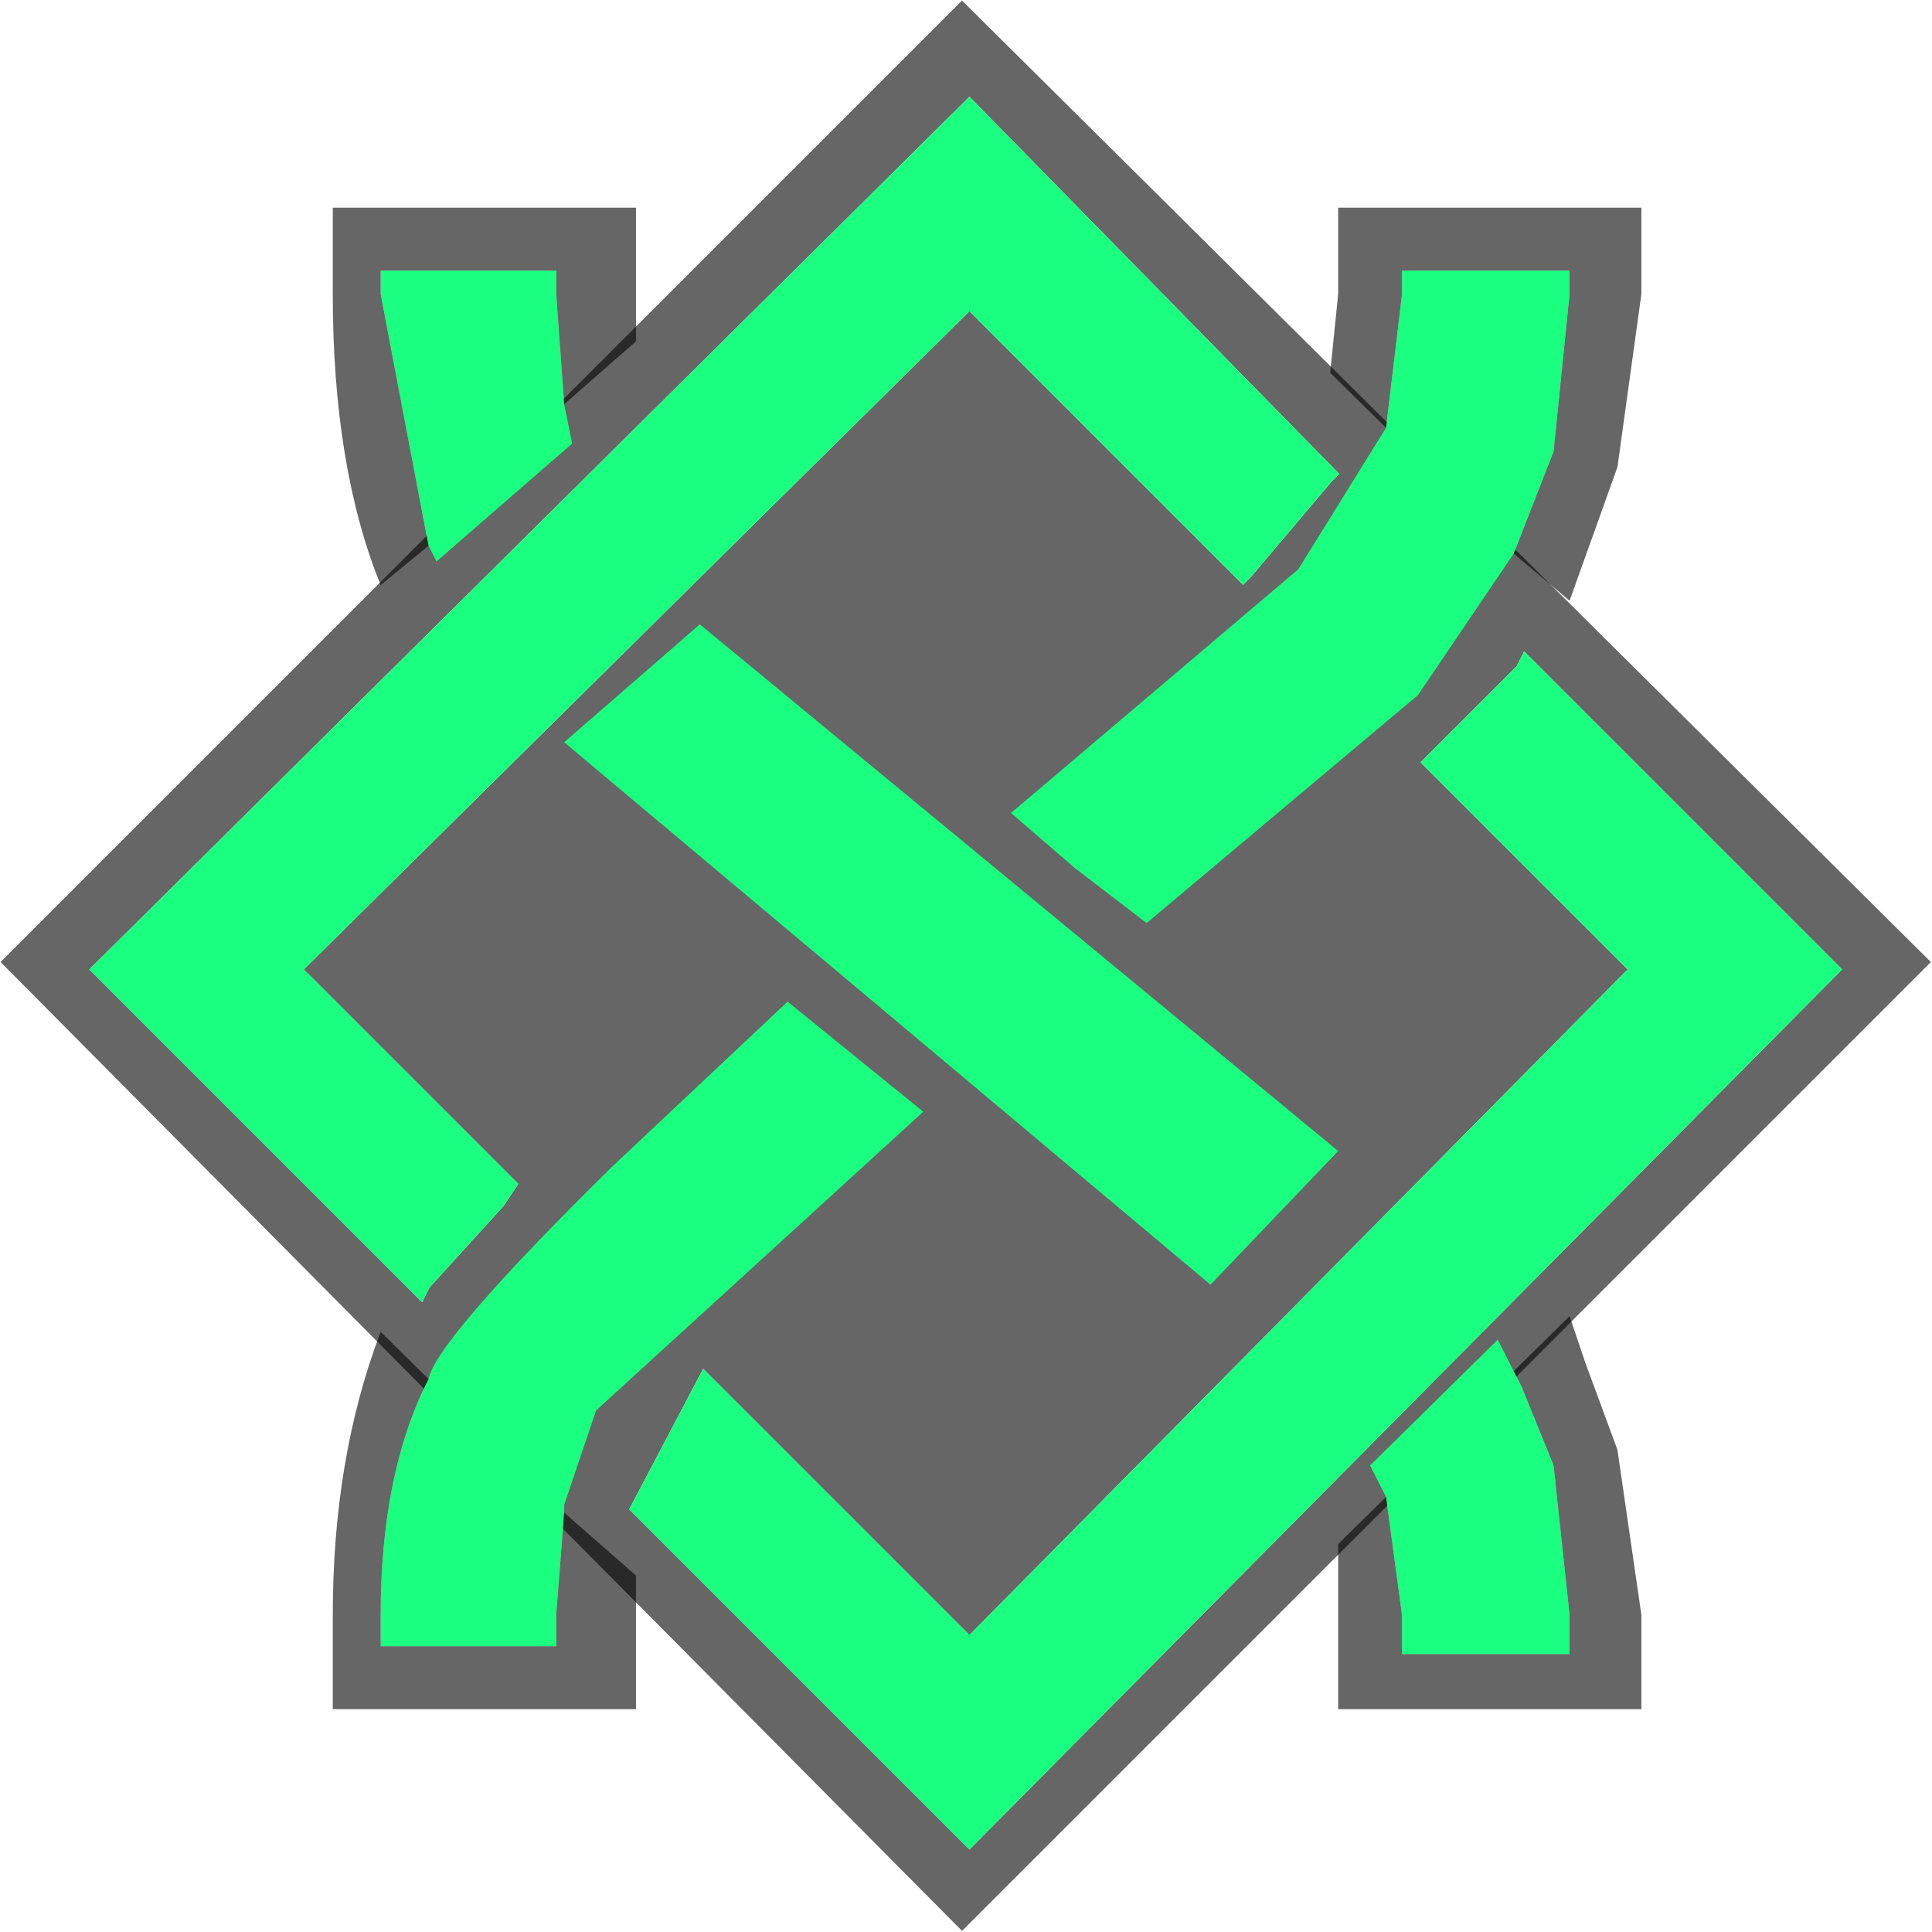
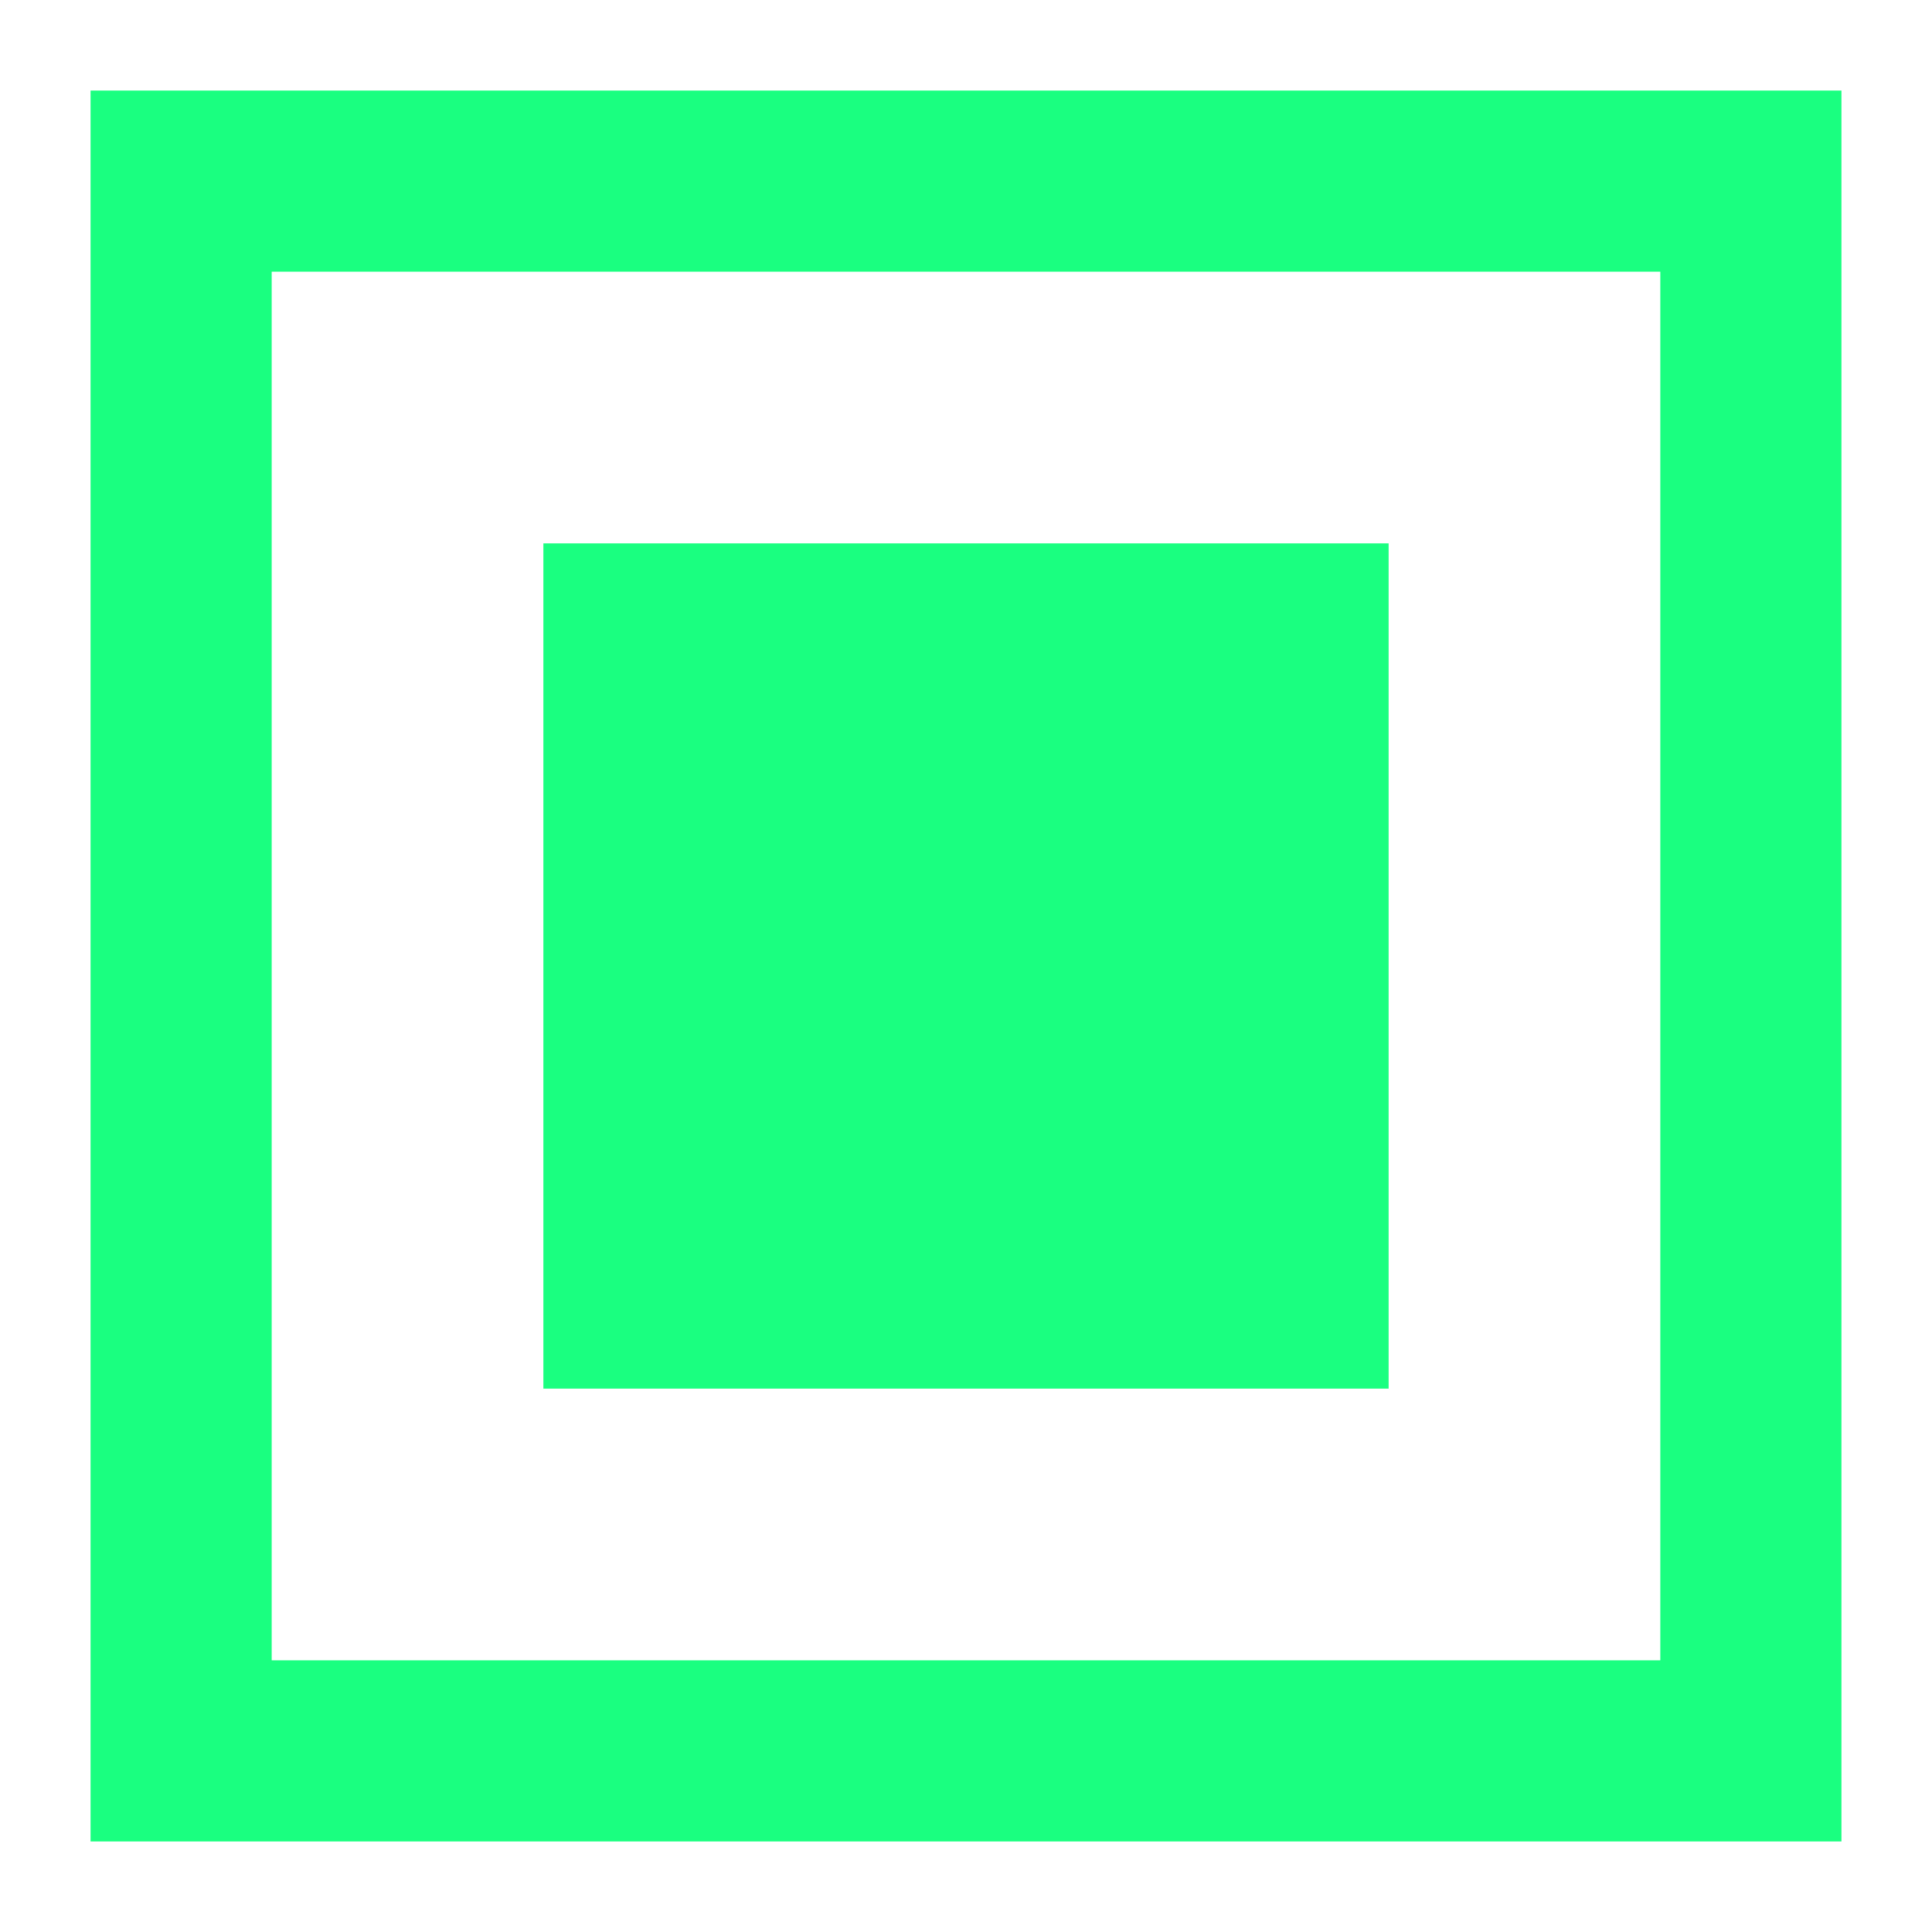
- <svg xmlns="http://www.w3.org/2000/svg" xmlns:xlink="http://www.w3.org/1999/xlink" height="28.3px" width="28.3px">
-   <g transform="matrix(1.0, 0.0, 0.0, 1.0, 0.55, 1.2)">
-     <use height="13.05" transform="matrix(2.1667, 0.0, 0.0, 2.1667, -0.5417, -1.1917)" width="13.05" xlink:href="#sprite0" />
-     <use height="9.55" transform="matrix(2.3376, 0.0, 0.0, 2.303, 4.3246, 1.8424)" width="8.2" xlink:href="#sprite1" />
-   </g>
-   <defs>
-     <g id="sprite0" transform="matrix(1.0, 0.0, 0.0, 1.0, 0.25, 0.55)">
-       <use height="13.05" transform="matrix(1.0, 0.0, 0.0, 1.0, -0.25, -0.55)" width="13.05" xlink:href="#shape0" />
-     </g>
-     <g id="shape0" transform="matrix(1.0, 0.0, 0.0, 1.0, 0.25, 0.55)">
-       <path d="M8.8 2.65 L6.3 0.1 0.35 6.0 2.6 8.25 2.65 8.15 3.15 7.6 3.25 7.45 1.8 6.0 6.3 1.55 8.15 3.4 8.2 3.35 8.75 2.7 8.8 2.65 M9.35 4.6 L10.75 6.0 6.3 10.5 4.5 8.7 4.0 9.65 6.3 11.95 12.2 6.0 10.05 3.85 10.0 3.95 9.7 4.25 9.4 4.55 9.35 4.6 M12.8 5.95 L6.25 12.5 -0.25 5.95 6.25 -0.55 12.8 5.95" fill="#000000" fill-opacity="0.6" fill-rule="evenodd" stroke="none" />
-       <path d="M9.35 4.6 L9.4 4.55 9.7 4.25 10.0 3.95 10.05 3.85 12.2 6.0 6.3 11.95 4.0 9.65 4.5 8.7 6.3 10.5 10.75 6.0 9.35 4.6 M8.8 2.65 L8.75 2.7 8.2 3.35 8.15 3.4 6.3 1.55 1.8 6.0 3.25 7.45 3.15 7.6 2.65 8.15 2.6 8.25 0.35 6.0 6.3 0.1 8.8 2.65" fill="#1aff80" fill-rule="evenodd" stroke="none" />
-     </g>
-     <g id="sprite1" transform="matrix(1.0, 0.0, 0.0, 1.0, -1.85, -0.8)">
-       <use height="9.55" transform="matrix(1.0, 0.0, 0.0, 1.0, 1.85, 0.8)" width="8.2" xlink:href="#shape1" />
-     </g>
-     <g id="shape1" transform="matrix(1.0, 0.0, 0.0, 1.0, -1.85, -0.8)">
-       <path d="M8.45 2.2 L8.55 1.35 8.55 1.2 9.6 1.2 9.6 1.35 9.5 2.35 9.25 3.0 8.65 3.9 6.95 5.35 6.5 5.0 6.1 4.65 7.9 3.1 8.45 2.2 M3.3 2.05 L3.35 2.3 2.5 3.05 2.45 2.95 2.15 1.35 2.15 1.2 3.25 1.2 3.25 1.35 3.3 2.05 M2.45 8.25 Q2.5 8.0 3.6 6.9 L4.7 5.85 5.55 6.55 3.5 8.45 3.3 9.05 3.3 9.1 3.25 9.75 3.25 9.95 2.15 9.95 2.15 9.75 Q2.15 8.85 2.45 8.25 M3.3 4.2 L4.15 3.45 8.15 6.8 7.35 7.65 3.3 4.2 M8.45 9.0 L8.35 8.8 9.15 8.0 9.25 8.2 9.3 8.3 9.5 8.8 9.6 9.75 9.6 10.0 8.55 10.0 8.55 9.75 8.45 9.0" fill="#1aff80" fill-rule="evenodd" stroke="none" />
-       <path d="M9.25 3.0 L9.5 2.35 9.6 1.35 9.6 1.2 8.55 1.2 8.55 1.35 8.45 2.2 8.1 1.85 8.15 1.35 8.15 0.8 10.05 0.8 10.05 1.35 9.9 2.45 9.6 3.3 9.25 3.0 M3.3 2.05 L3.25 1.35 3.25 1.2 2.15 1.2 2.15 1.35 2.45 2.95 2.15 3.2 Q1.85 2.45 1.85 1.35 L1.85 0.8 3.75 0.8 3.75 1.35 3.75 1.65 3.3 2.05 M2.45 8.25 Q2.15 8.85 2.15 9.75 L2.15 9.95 3.25 9.95 3.25 9.75 3.3 9.1 3.75 9.5 3.75 9.75 3.75 10.35 1.85 10.35 1.85 9.75 Q1.85 8.75 2.15 7.95 L2.45 8.25 M8.45 9.0 L8.55 9.75 8.55 10.0 9.6 10.0 9.6 9.75 9.5 8.8 9.3 8.3 9.25 8.2 9.6 7.85 9.7 8.15 9.9 8.7 10.05 9.75 10.05 10.35 8.15 10.35 8.15 9.75 8.15 9.3 8.45 9.0" fill="#000000" fill-opacity="0.6" fill-rule="evenodd" stroke="none" />
-     </g>
-   </defs>
+ <svg xmlns="http://www.w3.org/2000/svg" viewBox="0 0 16 16">
+   <rect x="1.5" y="1.5" width="13" height="13" fill="none" stroke="#1aff80" stroke-width="1.5" />
+   <rect x="4.5" y="4.5" width="7" height="7" fill="#1aff80" />
</svg>
